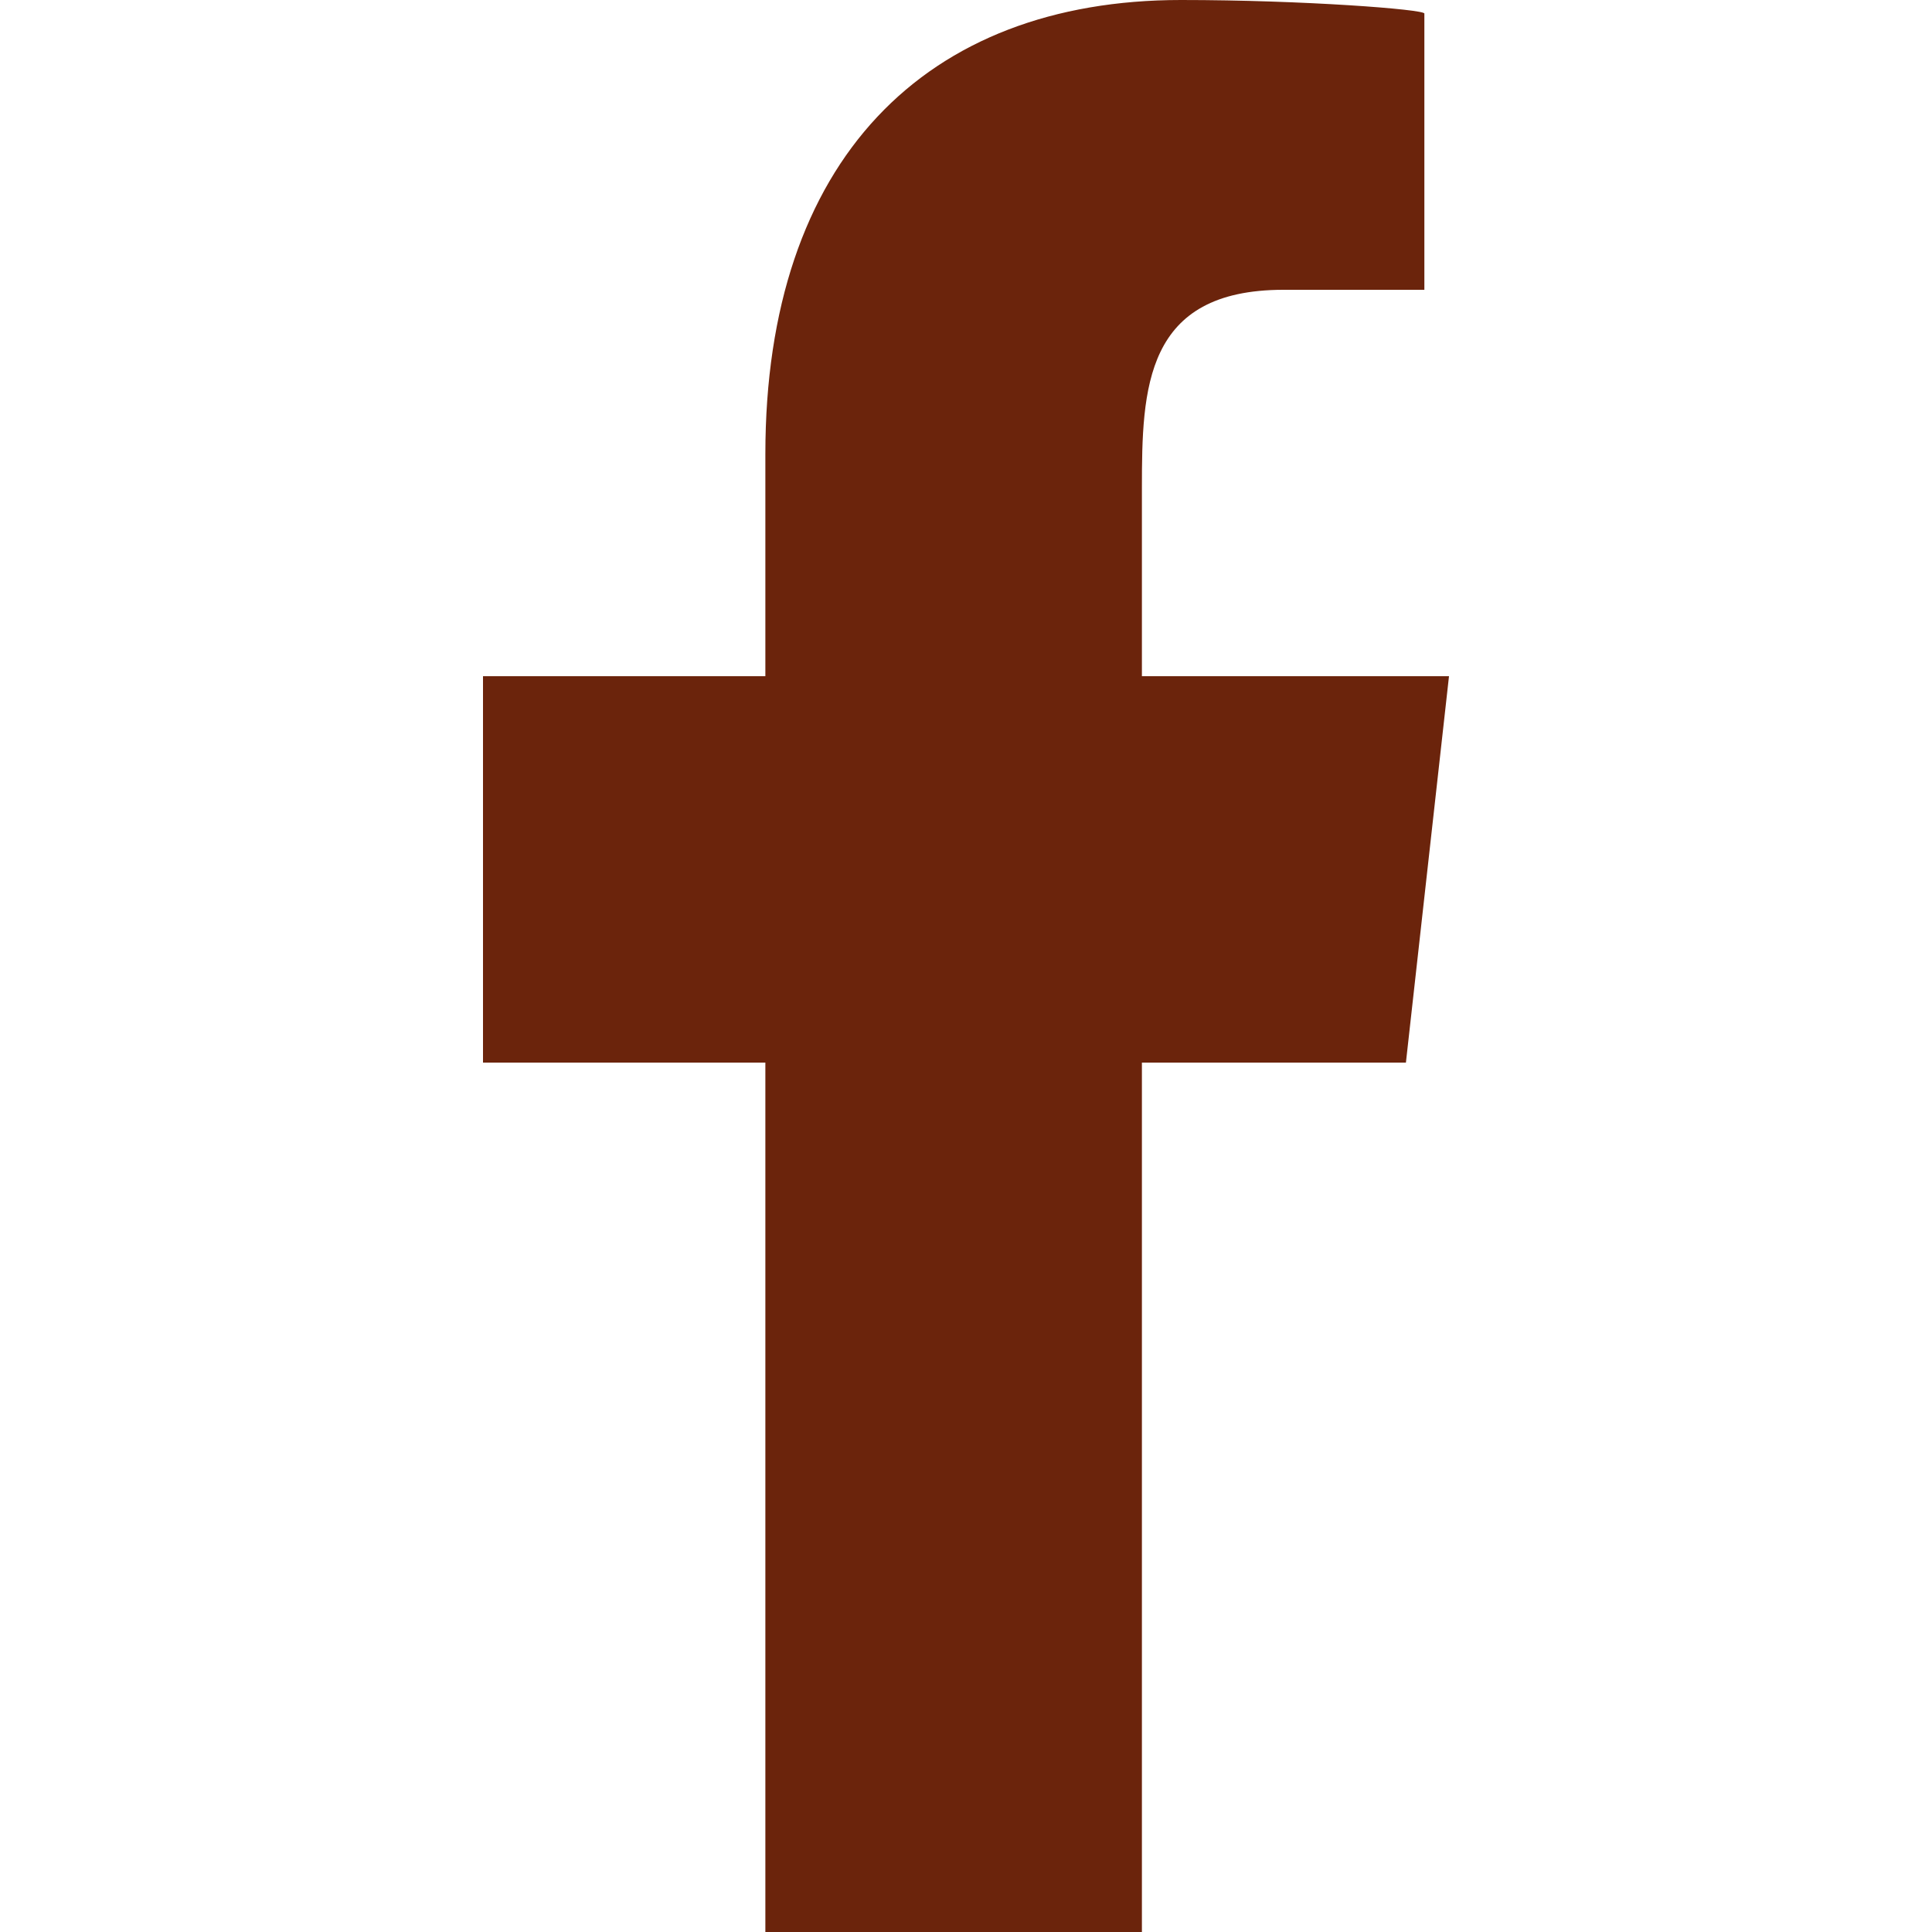
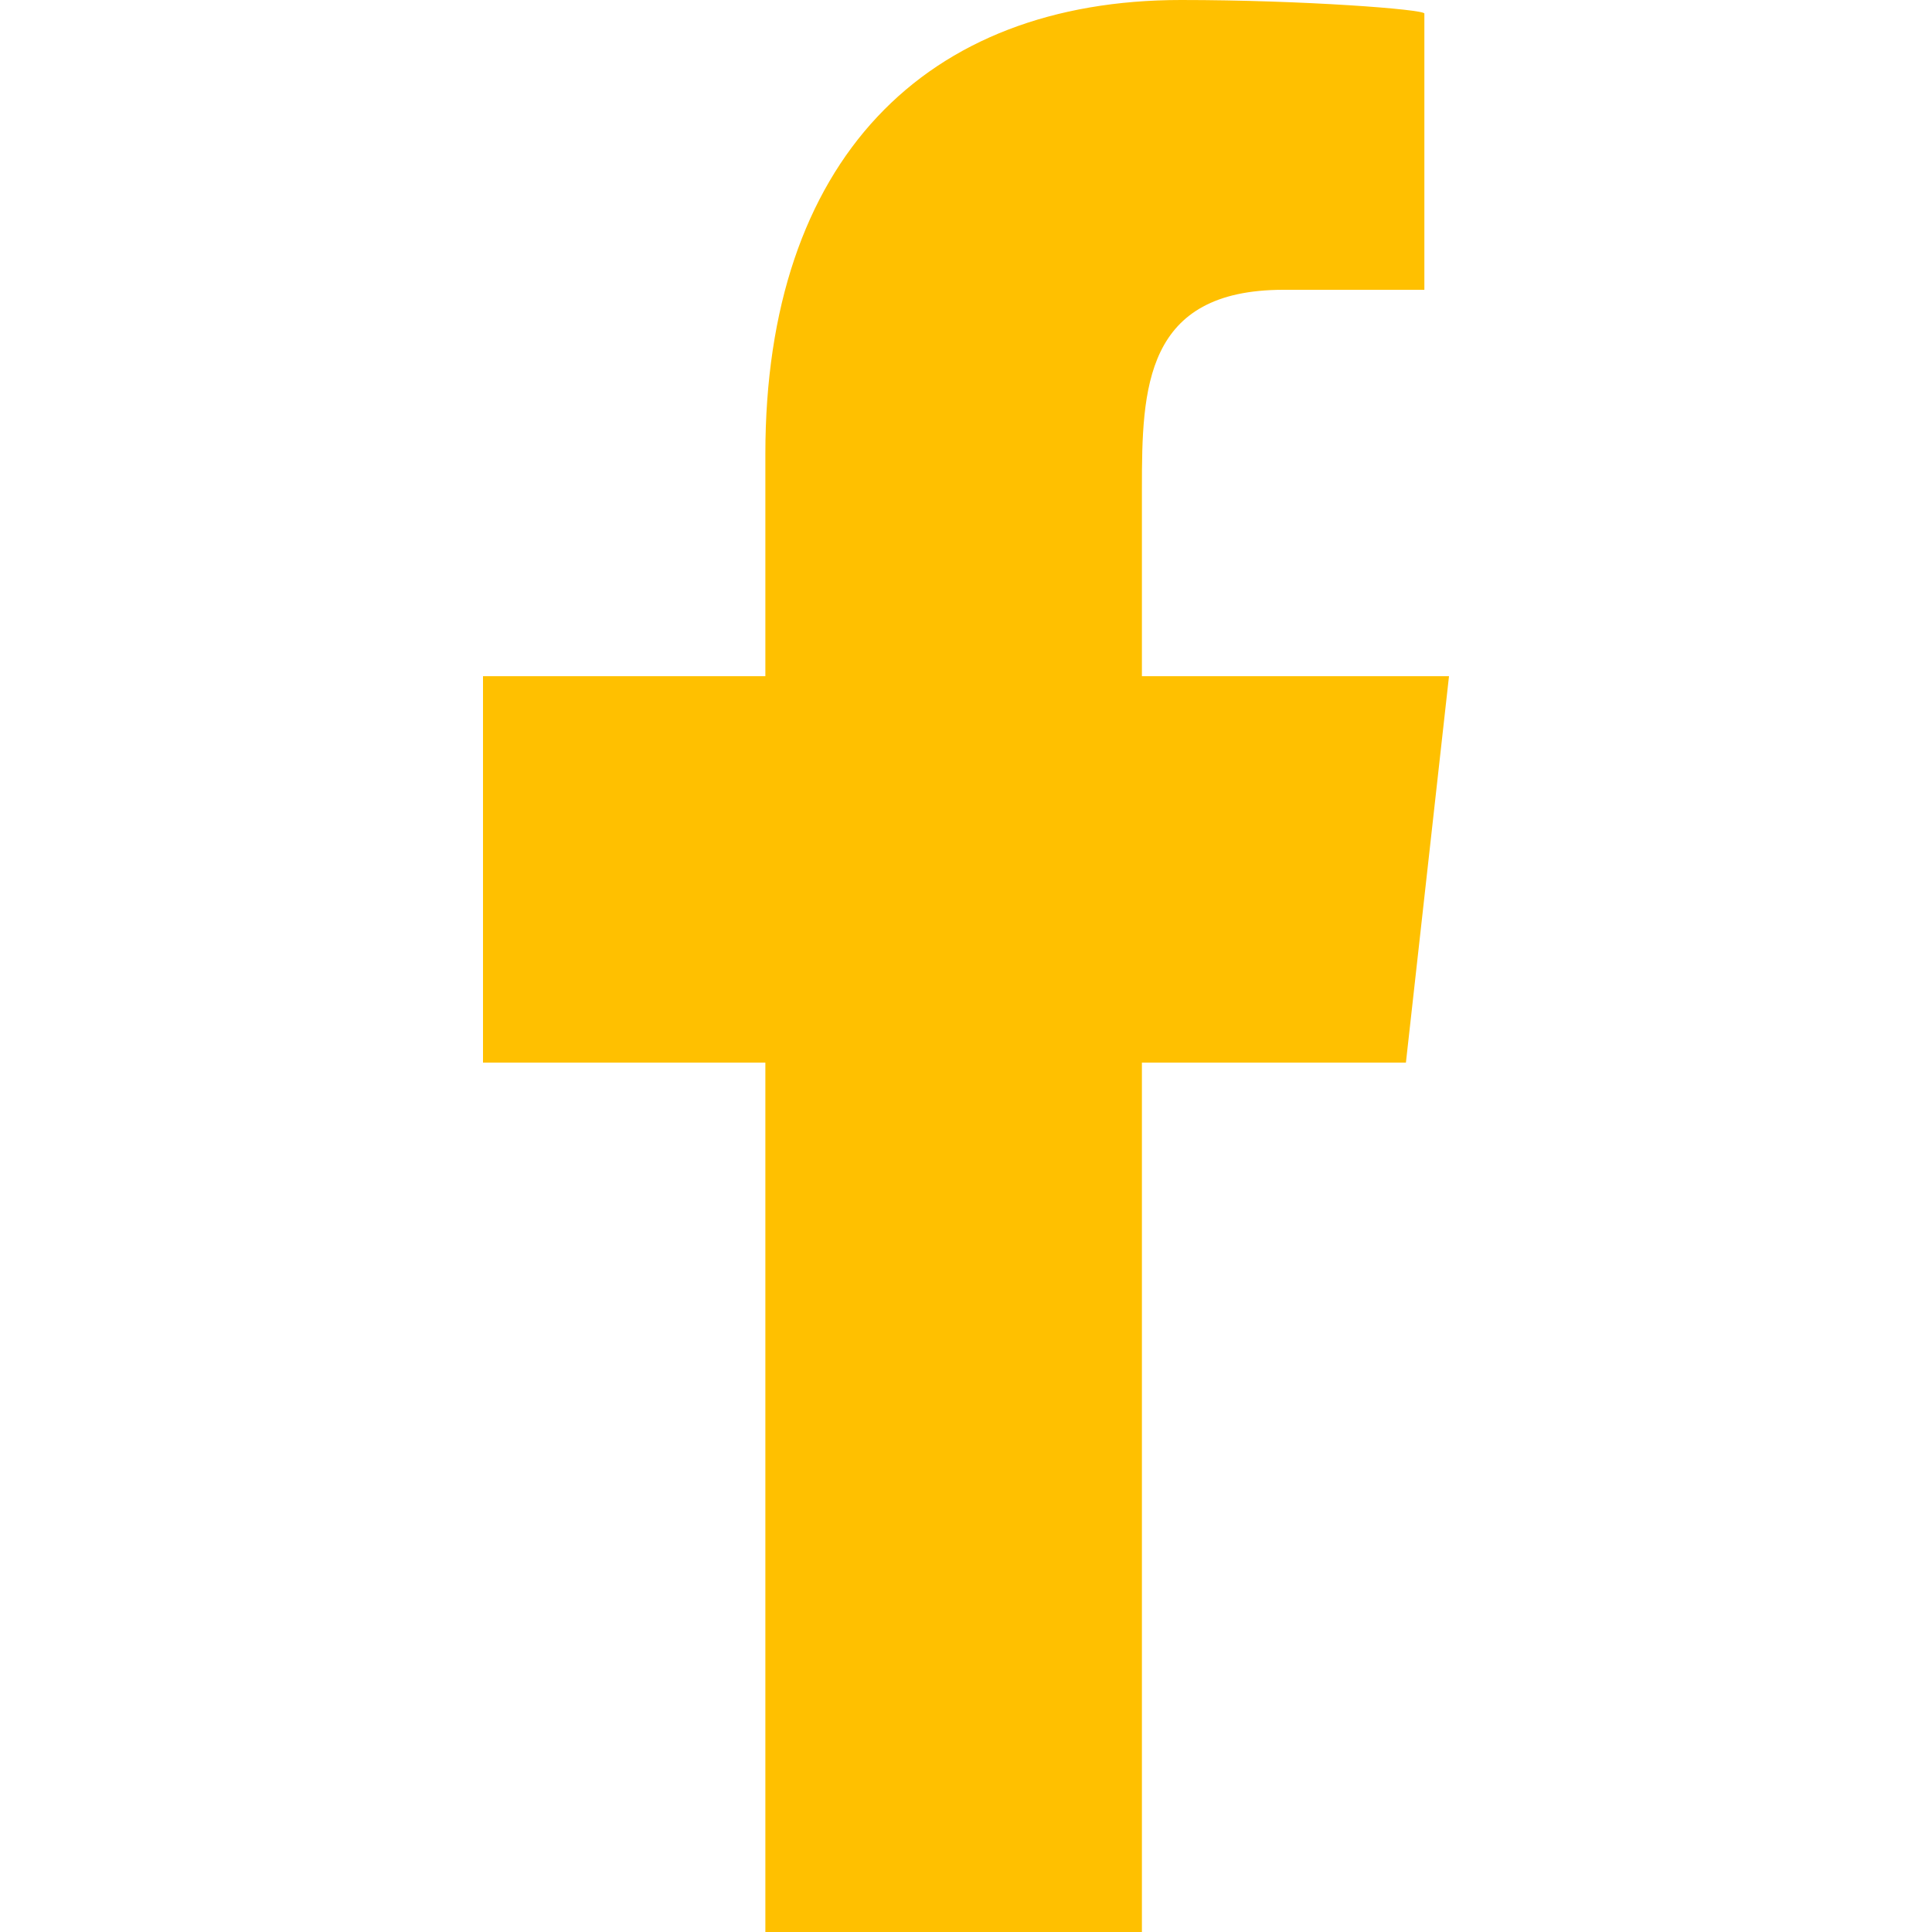
<svg xmlns="http://www.w3.org/2000/svg" width="800px" height="800px" viewBox="-5 0 20 20" version="1.1">
  <defs>

</defs>
  <g id="Page-1" stroke="none" stroke-width="1" fill="none" fill-rule="evenodd">
-     <g id="Dribbble-Light-Preview" transform="translate(-385, -7399)" fill="#6B240C">
+     <g id="Dribbble-Light-Preview" transform="translate(-385, -7399)" fill="#ffc000">
      <g id="icons" transform="translate(56, 160)">
        <path d="M335.821,7259 L335.821,7250 L338.554,7250 L339,7246 L335.821,7246 L335.821,7244.052 C335.821,7243.022 335.848,7242 337.287,7242 L338.745,7242 L338.745,7239.14 C338.745,7239.097 337.492,7239 336.226,7239 C333.58,7239 331.923,7240.657 331.923,7243.7 L331.923,7246 L329,7246 L329,7250 L331.923,7250 L331.923,7259 L335.821,7259 Z" id="facebook-[#176]">

</path>
      </g>
    </g>
  </g>
</svg>
